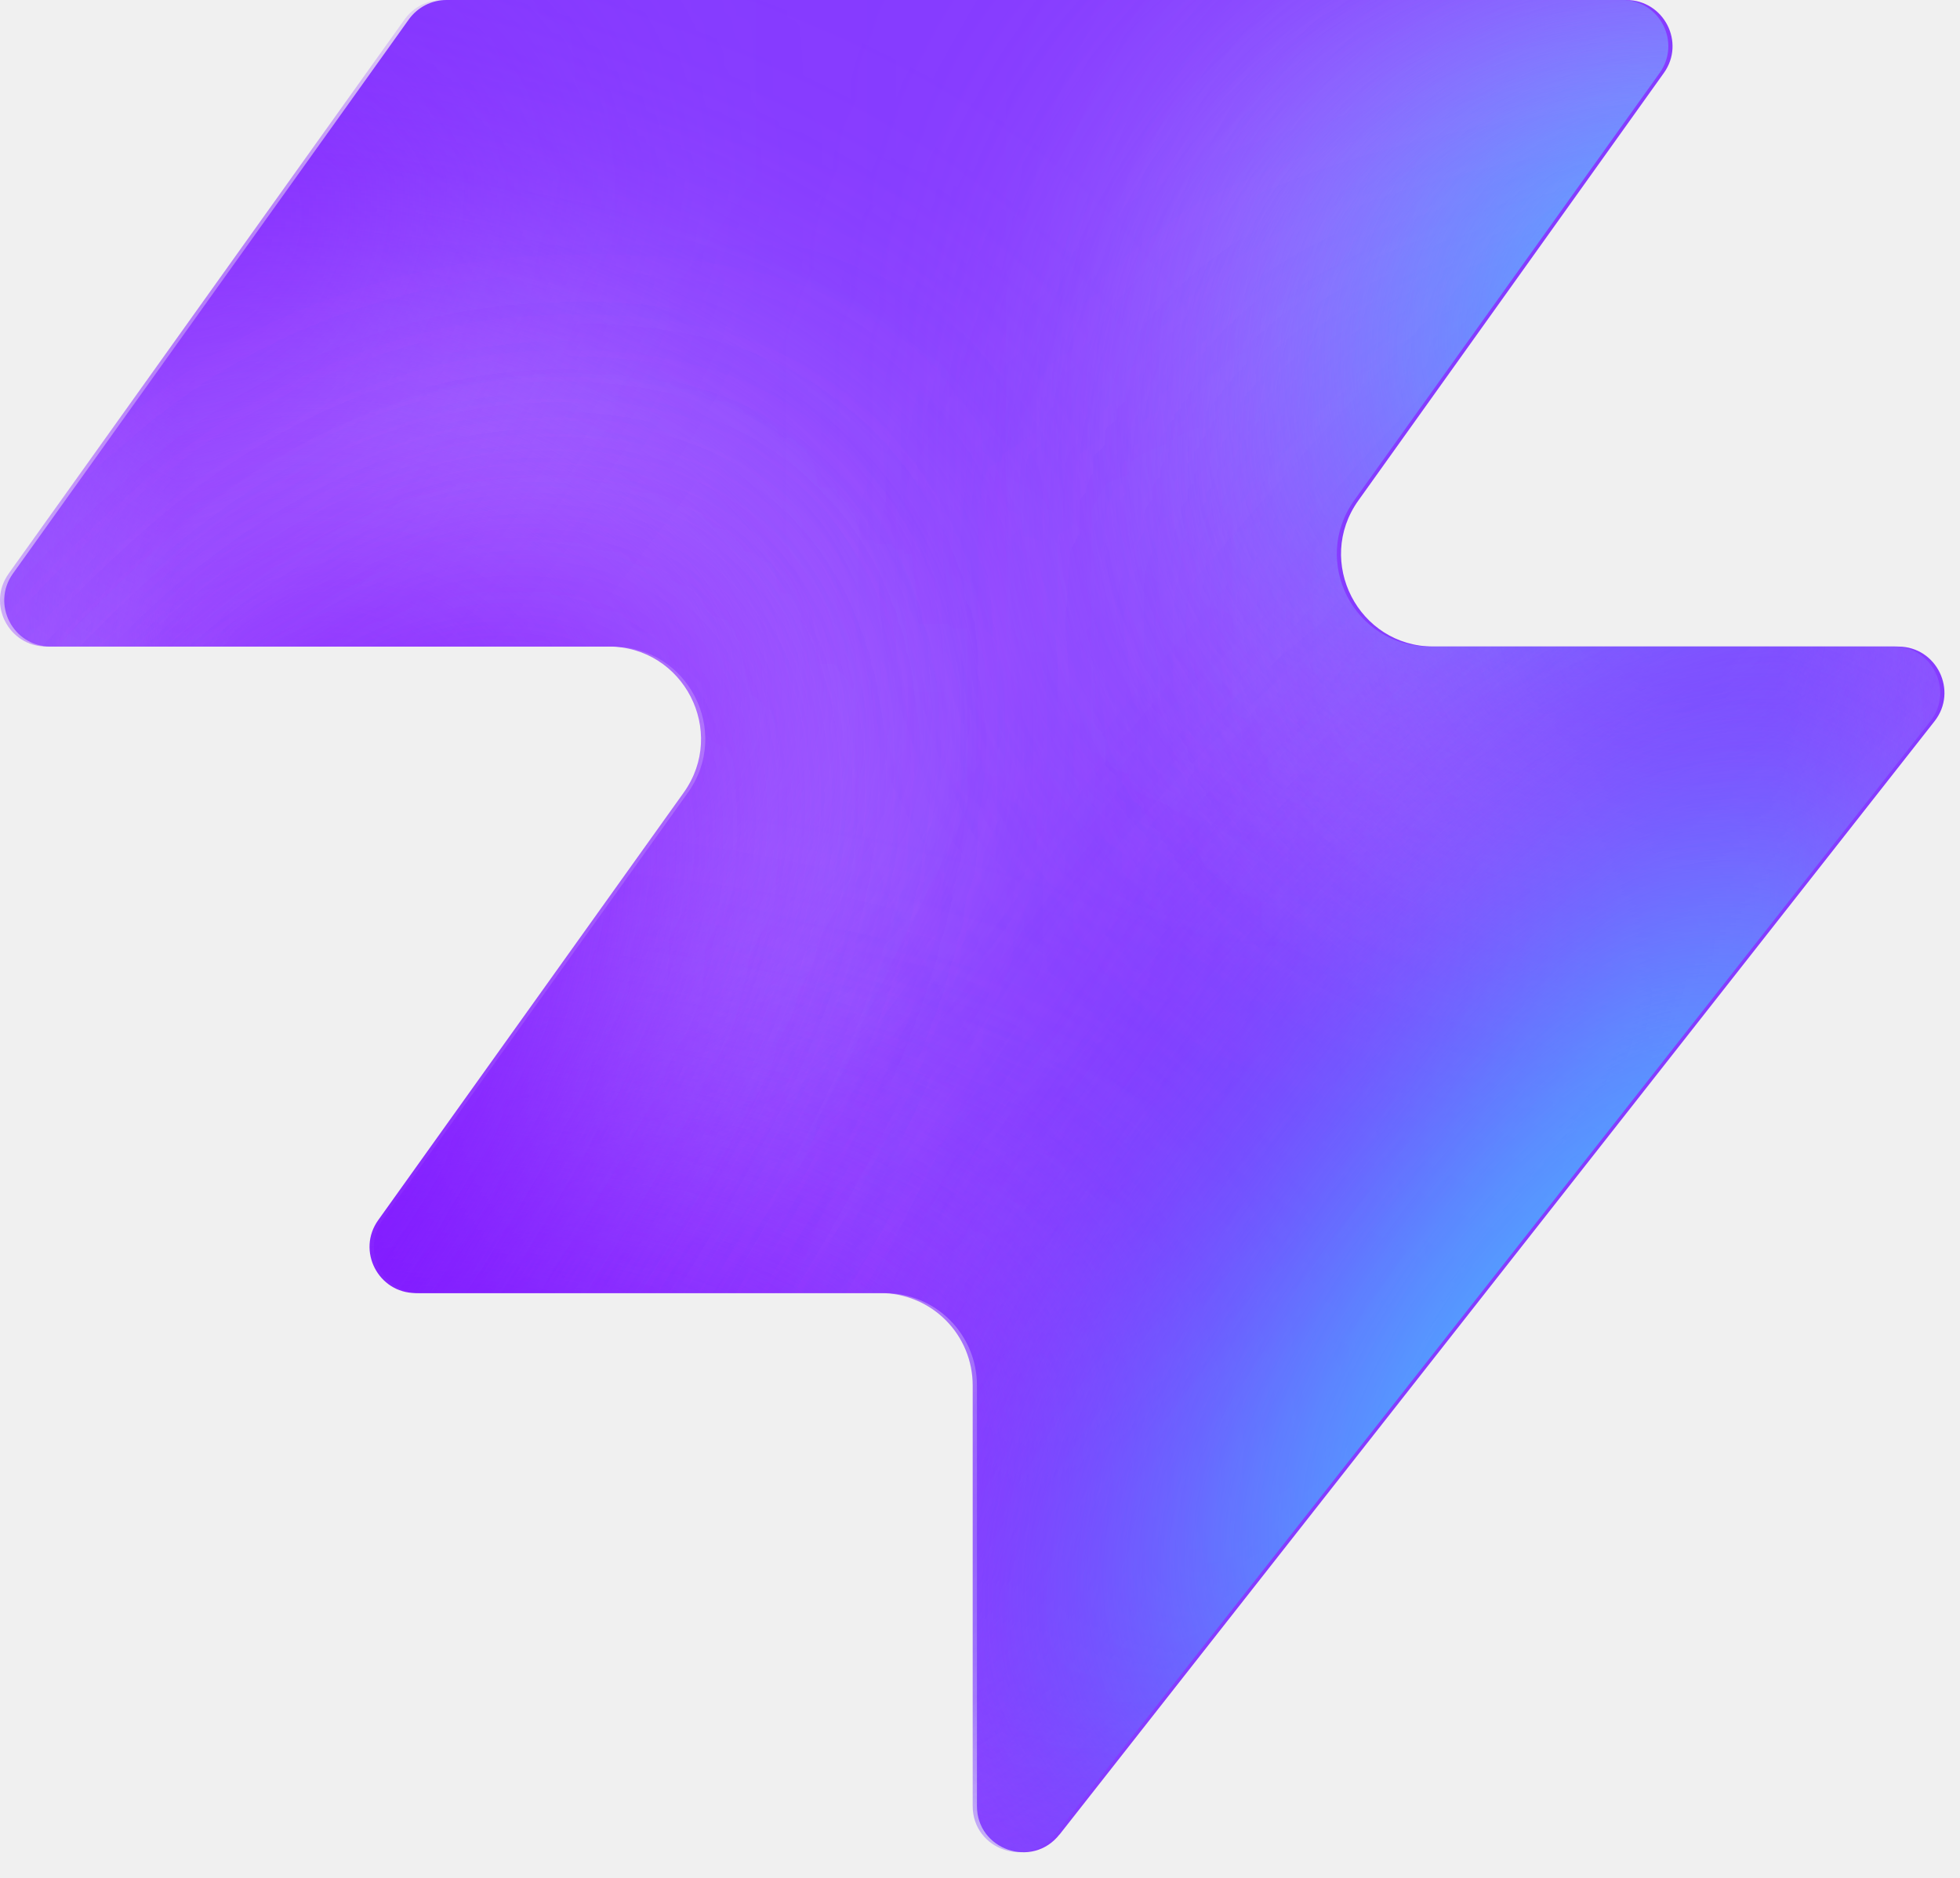
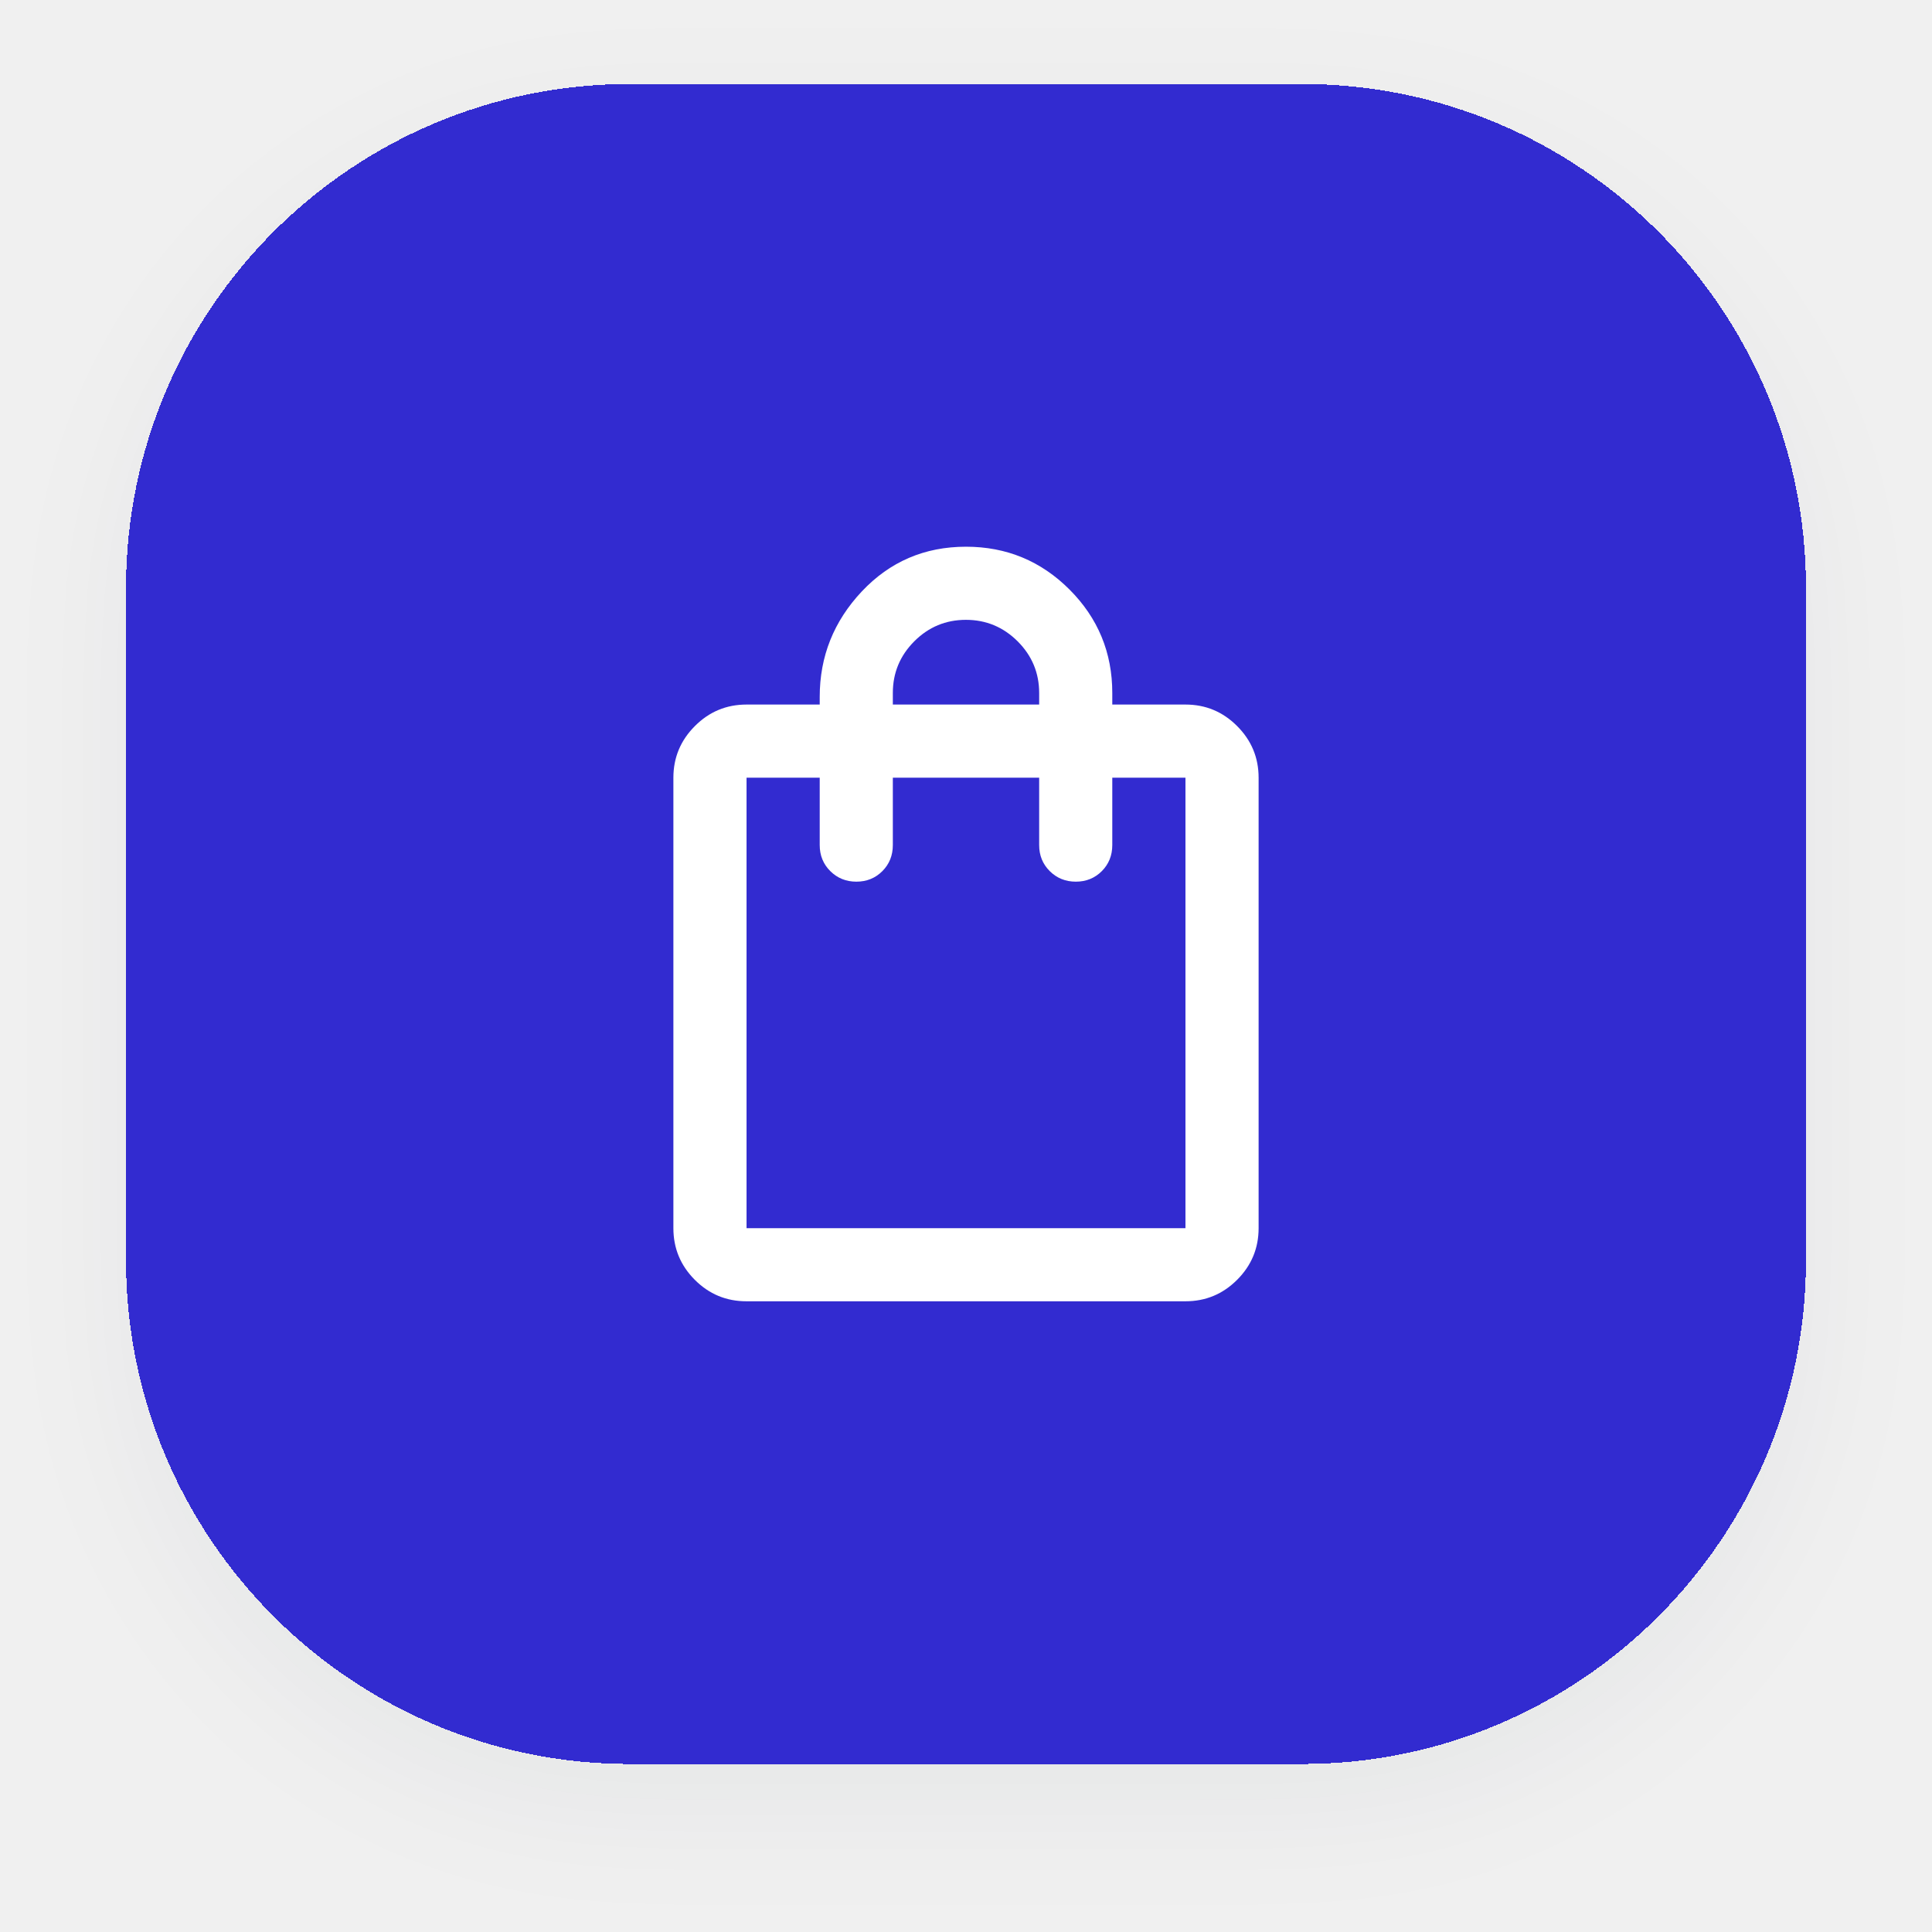
- <svg xmlns="http://www.w3.org/2000/svg" width="48" height="46" fill="none" viewBox="0 0 48 46">
-   <path fill="#863bff" d="M25.946 44.938c-.664.845-2.021.375-2.021-.698V33.937a2.26 2.26 0 0 0-2.262-2.262H10.287c-.92 0-1.456-1.04-.92-1.788l7.48-10.471c1.07-1.497 0-3.578-1.842-3.578H1.237c-.92 0-1.456-1.04-.92-1.788L10.013.474c.214-.297.556-.474.92-.474h28.894c.92 0 1.456 1.04.92 1.788l-7.48 10.471c-1.07 1.498 0 3.579 1.842 3.579h11.377c.943 0 1.473 1.088.89 1.83L25.947 44.94z" style="fill:#863bff;fill:color(display-p3 .525 .23 1);fill-opacity:1" />
-   <mask id="a" width="48" height="46" x="0" y="0" maskUnits="userSpaceOnUse" style="mask-type:alpha">
-     <path fill="#000" d="M25.842 44.938c-.664.844-2.021.375-2.021-.698V33.937a2.26 2.26 0 0 0-2.262-2.262H10.183c-.92 0-1.456-1.04-.92-1.788l7.48-10.471c1.07-1.498 0-3.579-1.842-3.579H1.133c-.92 0-1.456-1.04-.92-1.787L9.91.473c.214-.297.556-.474.92-.474h28.894c.92 0 1.456 1.04.92 1.788l-7.48 10.471c-1.07 1.498 0 3.578 1.842 3.578h11.377c.943 0 1.473 1.088.89 1.832L25.843 44.94z" style="fill:#000;fill-opacity:1" />
-   </mask>
-   <g mask="url(#a)">
-     <g filter="url(#b)">
-       <ellipse cx="5.508" cy="14.704" fill="#ede6ff" rx="5.508" ry="14.704" style="fill:#ede6ff;fill:color(display-p3 .927 .903 1);fill-opacity:1" transform="matrix(.00324 1 1 -.00324 -4.47 31.516)" />
-     </g>
-     <g filter="url(#c)">
-       <ellipse cx="10.399" cy="29.851" fill="#ede6ff" rx="10.399" ry="29.851" style="fill:#ede6ff;fill:color(display-p3 .927 .903 1);fill-opacity:1" transform="matrix(.00324 1 1 -.00324 -39.328 7.883)" />
-     </g>
-     <g filter="url(#d)">
-       <ellipse cx="5.508" cy="30.487" fill="#7e14ff" rx="5.508" ry="30.487" style="fill:#7e14ff;fill:color(display-p3 .492 .077 1);fill-opacity:1" transform="rotate(89.814 -25.913 -14.639)scale(1 -1)" />
-     </g>
-     <g filter="url(#e)">
-       <ellipse cx="5.508" cy="30.599" fill="#7e14ff" rx="5.508" ry="30.599" style="fill:#7e14ff;fill:color(display-p3 .492 .077 1);fill-opacity:1" transform="rotate(89.814 -32.644 -3.334)scale(1 -1)" />
-     </g>
-     <g filter="url(#f)">
-       <ellipse cx="5.508" cy="30.599" fill="#7e14ff" rx="5.508" ry="30.599" style="fill:#7e14ff;fill:color(display-p3 .492 .077 1);fill-opacity:1" transform="matrix(.00324 1 1 -.00324 -34.34 30.47)" />
-     </g>
-     <g filter="url(#g)">
-       <ellipse cx="14.072" cy="22.078" fill="#ede6ff" rx="14.072" ry="22.078" style="fill:#ede6ff;fill:color(display-p3 .927 .903 1);fill-opacity:1" transform="rotate(93.35 24.506 48.493)scale(-1 1)" />
-     </g>
-     <g filter="url(#h)">
-       <ellipse cx="3.47" cy="21.501" fill="#7e14ff" rx="3.47" ry="21.501" style="fill:#7e14ff;fill:color(display-p3 .492 .077 1);fill-opacity:1" transform="rotate(89.009 28.708 47.59)scale(-1 1)" />
-     </g>
-     <g filter="url(#i)">
-       <ellipse cx="3.47" cy="21.501" fill="#7e14ff" rx="3.47" ry="21.501" style="fill:#7e14ff;fill:color(display-p3 .492 .077 1);fill-opacity:1" transform="rotate(89.009 28.708 47.59)scale(-1 1)" />
-     </g>
-     <g filter="url(#j)">
-       <ellipse cx=".387" cy="8.972" fill="#7e14ff" rx="4.407" ry="29.108" style="fill:#7e14ff;fill:color(display-p3 .492 .077 1);fill-opacity:1" transform="rotate(39.51 .387 8.972)" />
-     </g>
-     <g filter="url(#k)">
-       <ellipse cx="47.523" cy="-6.092" fill="#7e14ff" rx="4.407" ry="29.108" style="fill:#7e14ff;fill:color(display-p3 .492 .077 1);fill-opacity:1" transform="rotate(37.892 47.523 -6.092)" />
-     </g>
-     <g filter="url(#l)">
-       <ellipse cx="41.412" cy="6.333" fill="#47bfff" rx="5.971" ry="9.665" style="fill:#47bfff;fill:color(display-p3 .28 .748 1);fill-opacity:1" transform="rotate(37.892 41.412 6.333)" />
-     </g>
-     <g filter="url(#m)">
-       <ellipse cx="-1.879" cy="38.332" fill="#7e14ff" rx="4.407" ry="29.108" style="fill:#7e14ff;fill:color(display-p3 .492 .077 1);fill-opacity:1" transform="rotate(37.892 -1.88 38.332)" />
-     </g>
-     <g filter="url(#n)">
-       <ellipse cx="-1.879" cy="38.332" fill="#7e14ff" rx="4.407" ry="29.108" style="fill:#7e14ff;fill:color(display-p3 .492 .077 1);fill-opacity:1" transform="rotate(37.892 -1.88 38.332)" />
-     </g>
-     <g filter="url(#o)">
-       <ellipse cx="35.651" cy="29.907" fill="#7e14ff" rx="4.407" ry="29.108" style="fill:#7e14ff;fill:color(display-p3 .492 .077 1);fill-opacity:1" transform="rotate(37.892 35.651 29.907)" />
-     </g>
-     <g filter="url(#p)">
-       <ellipse cx="38.418" cy="32.4" fill="#47bfff" rx="5.971" ry="15.297" style="fill:#47bfff;fill:color(display-p3 .28 .748 1);fill-opacity:1" transform="rotate(37.892 38.418 32.4)" />
-     </g>
+ <svg xmlns="http://www.w3.org/2000/svg" width="46" height="46" viewBox="0 0 46 46" fill="none">
+   <g filter="url(#filter0_d_35_13272)">
+     <rect x="3" y="2" width="40" height="40" rx="12" fill="#322BD0" shape-rendering="crispEdges" />
+     <path d="M17.772 30.983C17.293 30.983 16.883 30.813 16.543 30.472C16.203 30.131 16.033 29.721 16.033 29.242V18.517C16.033 18.038 16.204 17.628 16.545 17.287C16.886 16.945 17.296 16.775 17.775 16.775H19.517V16.592C19.517 15.629 19.851 14.793 20.519 14.082C21.188 13.372 22.015 13.017 23 13.017C23.963 13.017 24.784 13.357 25.464 14.036C26.143 14.716 26.483 15.537 26.483 16.5V16.775H28.225C28.704 16.775 29.114 16.945 29.455 17.287C29.796 17.628 29.967 18.038 29.967 18.517V29.242C29.967 29.721 29.796 30.131 29.455 30.472C29.114 30.813 28.704 30.983 28.225 30.983H17.772V30.983M17.775 29.242H28.225V29.242V29.242V18.517V18.517V18.517H26.483V20.121C26.483 20.367 26.4 20.574 26.234 20.741C26.067 20.908 25.861 20.992 25.615 20.992C25.369 20.992 25.162 20.908 24.994 20.741C24.826 20.574 24.742 20.367 24.742 20.121V18.517H21.258V20.121C21.258 20.367 21.175 20.574 21.009 20.741C20.842 20.908 20.636 20.992 20.39 20.992C20.144 20.992 19.937 20.908 19.769 20.741C19.601 20.574 19.517 20.367 19.517 20.121V18.517H17.775V18.517V18.517V29.242V29.242V29.242V29.242M21.258 16.775H24.742V16.5C24.742 16.021 24.571 15.611 24.23 15.27C23.888 14.929 23.477 14.758 22.998 14.758C22.518 14.758 22.108 14.929 21.768 15.27C21.428 15.611 21.258 16.021 21.258 16.5V16.775V16.775M17.775 29.242V29.242V29.242V29.242V18.517V18.517V18.517V18.517V18.517V18.517V29.242V29.242V29.242V29.242" fill="white" />
  </g>
  <defs>
-     <filter id="b" width="60.045" height="41.654" x="-19.77" y="16.149" color-interpolation-filters="sRGB" filterUnits="userSpaceOnUse">
+     <filter id="filter0_d_35_13272" x="0" y="0" width="46" height="46" filterUnits="userSpaceOnUse" color-interpolation-filters="sRGB">
      <feFlood flood-opacity="0" result="BackgroundImageFix" />
-       <feBlend in="SourceGraphic" in2="BackgroundImageFix" result="shape" />
-       <feGaussianBlur result="effect1_foregroundBlur_2002_17158" stdDeviation="7.659" />
-     </filter>
-     <filter id="c" width="90.34" height="51.437" x="-54.613" y="-7.533" color-interpolation-filters="sRGB" filterUnits="userSpaceOnUse">
-       <feFlood flood-opacity="0" result="BackgroundImageFix" />
-       <feBlend in="SourceGraphic" in2="BackgroundImageFix" result="shape" />
-       <feGaussianBlur result="effect1_foregroundBlur_2002_17158" stdDeviation="7.659" />
-     </filter>
-     <filter id="d" width="79.355" height="29.4" x="-49.64" y="2.03" color-interpolation-filters="sRGB" filterUnits="userSpaceOnUse">
-       <feFlood flood-opacity="0" result="BackgroundImageFix" />
-       <feBlend in="SourceGraphic" in2="BackgroundImageFix" result="shape" />
-       <feGaussianBlur result="effect1_foregroundBlur_2002_17158" stdDeviation="4.596" />
-     </filter>
-     <filter id="e" width="79.579" height="29.4" x="-45.045" y="20.029" color-interpolation-filters="sRGB" filterUnits="userSpaceOnUse">
-       <feFlood flood-opacity="0" result="BackgroundImageFix" />
-       <feBlend in="SourceGraphic" in2="BackgroundImageFix" result="shape" />
-       <feGaussianBlur result="effect1_foregroundBlur_2002_17158" stdDeviation="4.596" />
-     </filter>
-     <filter id="f" width="79.579" height="29.4" x="-43.513" y="21.178" color-interpolation-filters="sRGB" filterUnits="userSpaceOnUse">
-       <feFlood flood-opacity="0" result="BackgroundImageFix" />
-       <feBlend in="SourceGraphic" in2="BackgroundImageFix" result="shape" />
-       <feGaussianBlur result="effect1_foregroundBlur_2002_17158" stdDeviation="4.596" />
-     </filter>
-     <filter id="g" width="74.749" height="58.852" x="15.756" y="-17.901" color-interpolation-filters="sRGB" filterUnits="userSpaceOnUse">
-       <feFlood flood-opacity="0" result="BackgroundImageFix" />
-       <feBlend in="SourceGraphic" in2="BackgroundImageFix" result="shape" />
-       <feGaussianBlur result="effect1_foregroundBlur_2002_17158" stdDeviation="7.659" />
-     </filter>
-     <filter id="h" width="61.377" height="25.362" x="23.548" y="2.284" color-interpolation-filters="sRGB" filterUnits="userSpaceOnUse">
-       <feFlood flood-opacity="0" result="BackgroundImageFix" />
-       <feBlend in="SourceGraphic" in2="BackgroundImageFix" result="shape" />
-       <feGaussianBlur result="effect1_foregroundBlur_2002_17158" stdDeviation="4.596" />
-     </filter>
-     <filter id="i" width="61.377" height="25.362" x="23.548" y="2.284" color-interpolation-filters="sRGB" filterUnits="userSpaceOnUse">
-       <feFlood flood-opacity="0" result="BackgroundImageFix" />
-       <feBlend in="SourceGraphic" in2="BackgroundImageFix" result="shape" />
-       <feGaussianBlur result="effect1_foregroundBlur_2002_17158" stdDeviation="4.596" />
-     </filter>
-     <filter id="j" width="56.045" height="63.649" x="-27.636" y="-22.853" color-interpolation-filters="sRGB" filterUnits="userSpaceOnUse">
-       <feFlood flood-opacity="0" result="BackgroundImageFix" />
-       <feBlend in="SourceGraphic" in2="BackgroundImageFix" result="shape" />
-       <feGaussianBlur result="effect1_foregroundBlur_2002_17158" stdDeviation="4.596" />
-     </filter>
-     <filter id="k" width="54.814" height="64.646" x="20.116" y="-38.415" color-interpolation-filters="sRGB" filterUnits="userSpaceOnUse">
-       <feFlood flood-opacity="0" result="BackgroundImageFix" />
-       <feBlend in="SourceGraphic" in2="BackgroundImageFix" result="shape" />
-       <feGaussianBlur result="effect1_foregroundBlur_2002_17158" stdDeviation="4.596" />
-     </filter>
-     <filter id="l" width="33.541" height="35.313" x="24.641" y="-11.323" color-interpolation-filters="sRGB" filterUnits="userSpaceOnUse">
-       <feFlood flood-opacity="0" result="BackgroundImageFix" />
-       <feBlend in="SourceGraphic" in2="BackgroundImageFix" result="shape" />
-       <feGaussianBlur result="effect1_foregroundBlur_2002_17158" stdDeviation="4.596" />
-     </filter>
-     <filter id="m" width="54.814" height="64.646" x="-29.286" y="6.009" color-interpolation-filters="sRGB" filterUnits="userSpaceOnUse">
-       <feFlood flood-opacity="0" result="BackgroundImageFix" />
-       <feBlend in="SourceGraphic" in2="BackgroundImageFix" result="shape" />
-       <feGaussianBlur result="effect1_foregroundBlur_2002_17158" stdDeviation="4.596" />
-     </filter>
-     <filter id="n" width="54.814" height="64.646" x="-29.286" y="6.009" color-interpolation-filters="sRGB" filterUnits="userSpaceOnUse">
-       <feFlood flood-opacity="0" result="BackgroundImageFix" />
-       <feBlend in="SourceGraphic" in2="BackgroundImageFix" result="shape" />
-       <feGaussianBlur result="effect1_foregroundBlur_2002_17158" stdDeviation="4.596" />
-     </filter>
-     <filter id="o" width="54.814" height="64.646" x="8.244" y="-2.416" color-interpolation-filters="sRGB" filterUnits="userSpaceOnUse">
-       <feFlood flood-opacity="0" result="BackgroundImageFix" />
-       <feBlend in="SourceGraphic" in2="BackgroundImageFix" result="shape" />
-       <feGaussianBlur result="effect1_foregroundBlur_2002_17158" stdDeviation="4.596" />
-     </filter>
-     <filter id="p" width="39.409" height="43.623" x="18.713" y="10.588" color-interpolation-filters="sRGB" filterUnits="userSpaceOnUse">
-       <feFlood flood-opacity="0" result="BackgroundImageFix" />
-       <feBlend in="SourceGraphic" in2="BackgroundImageFix" result="shape" />
-       <feGaussianBlur result="effect1_foregroundBlur_2002_17158" stdDeviation="4.596" />
+       <feColorMatrix in="SourceAlpha" type="matrix" values="0 0 0 0 0 0 0 0 0 0 0 0 0 0 0 0 0 0 127 0" result="hardAlpha" />
+       <feOffset dy="1" />
+       <feGaussianBlur stdDeviation="1.5" />
+       <feComposite in2="hardAlpha" operator="out" />
+       <feColorMatrix type="matrix" values="0 0 0 0 0.059 0 0 0 0 0.09 0 0 0 0 0.165 0 0 0 0.04 0" />
+       <feBlend mode="normal" in2="BackgroundImageFix" result="effect1_dropShadow_35_13272" />
+       <feBlend mode="normal" in="SourceGraphic" in2="effect1_dropShadow_35_13272" result="shape" />
    </filter>
  </defs>
</svg>
